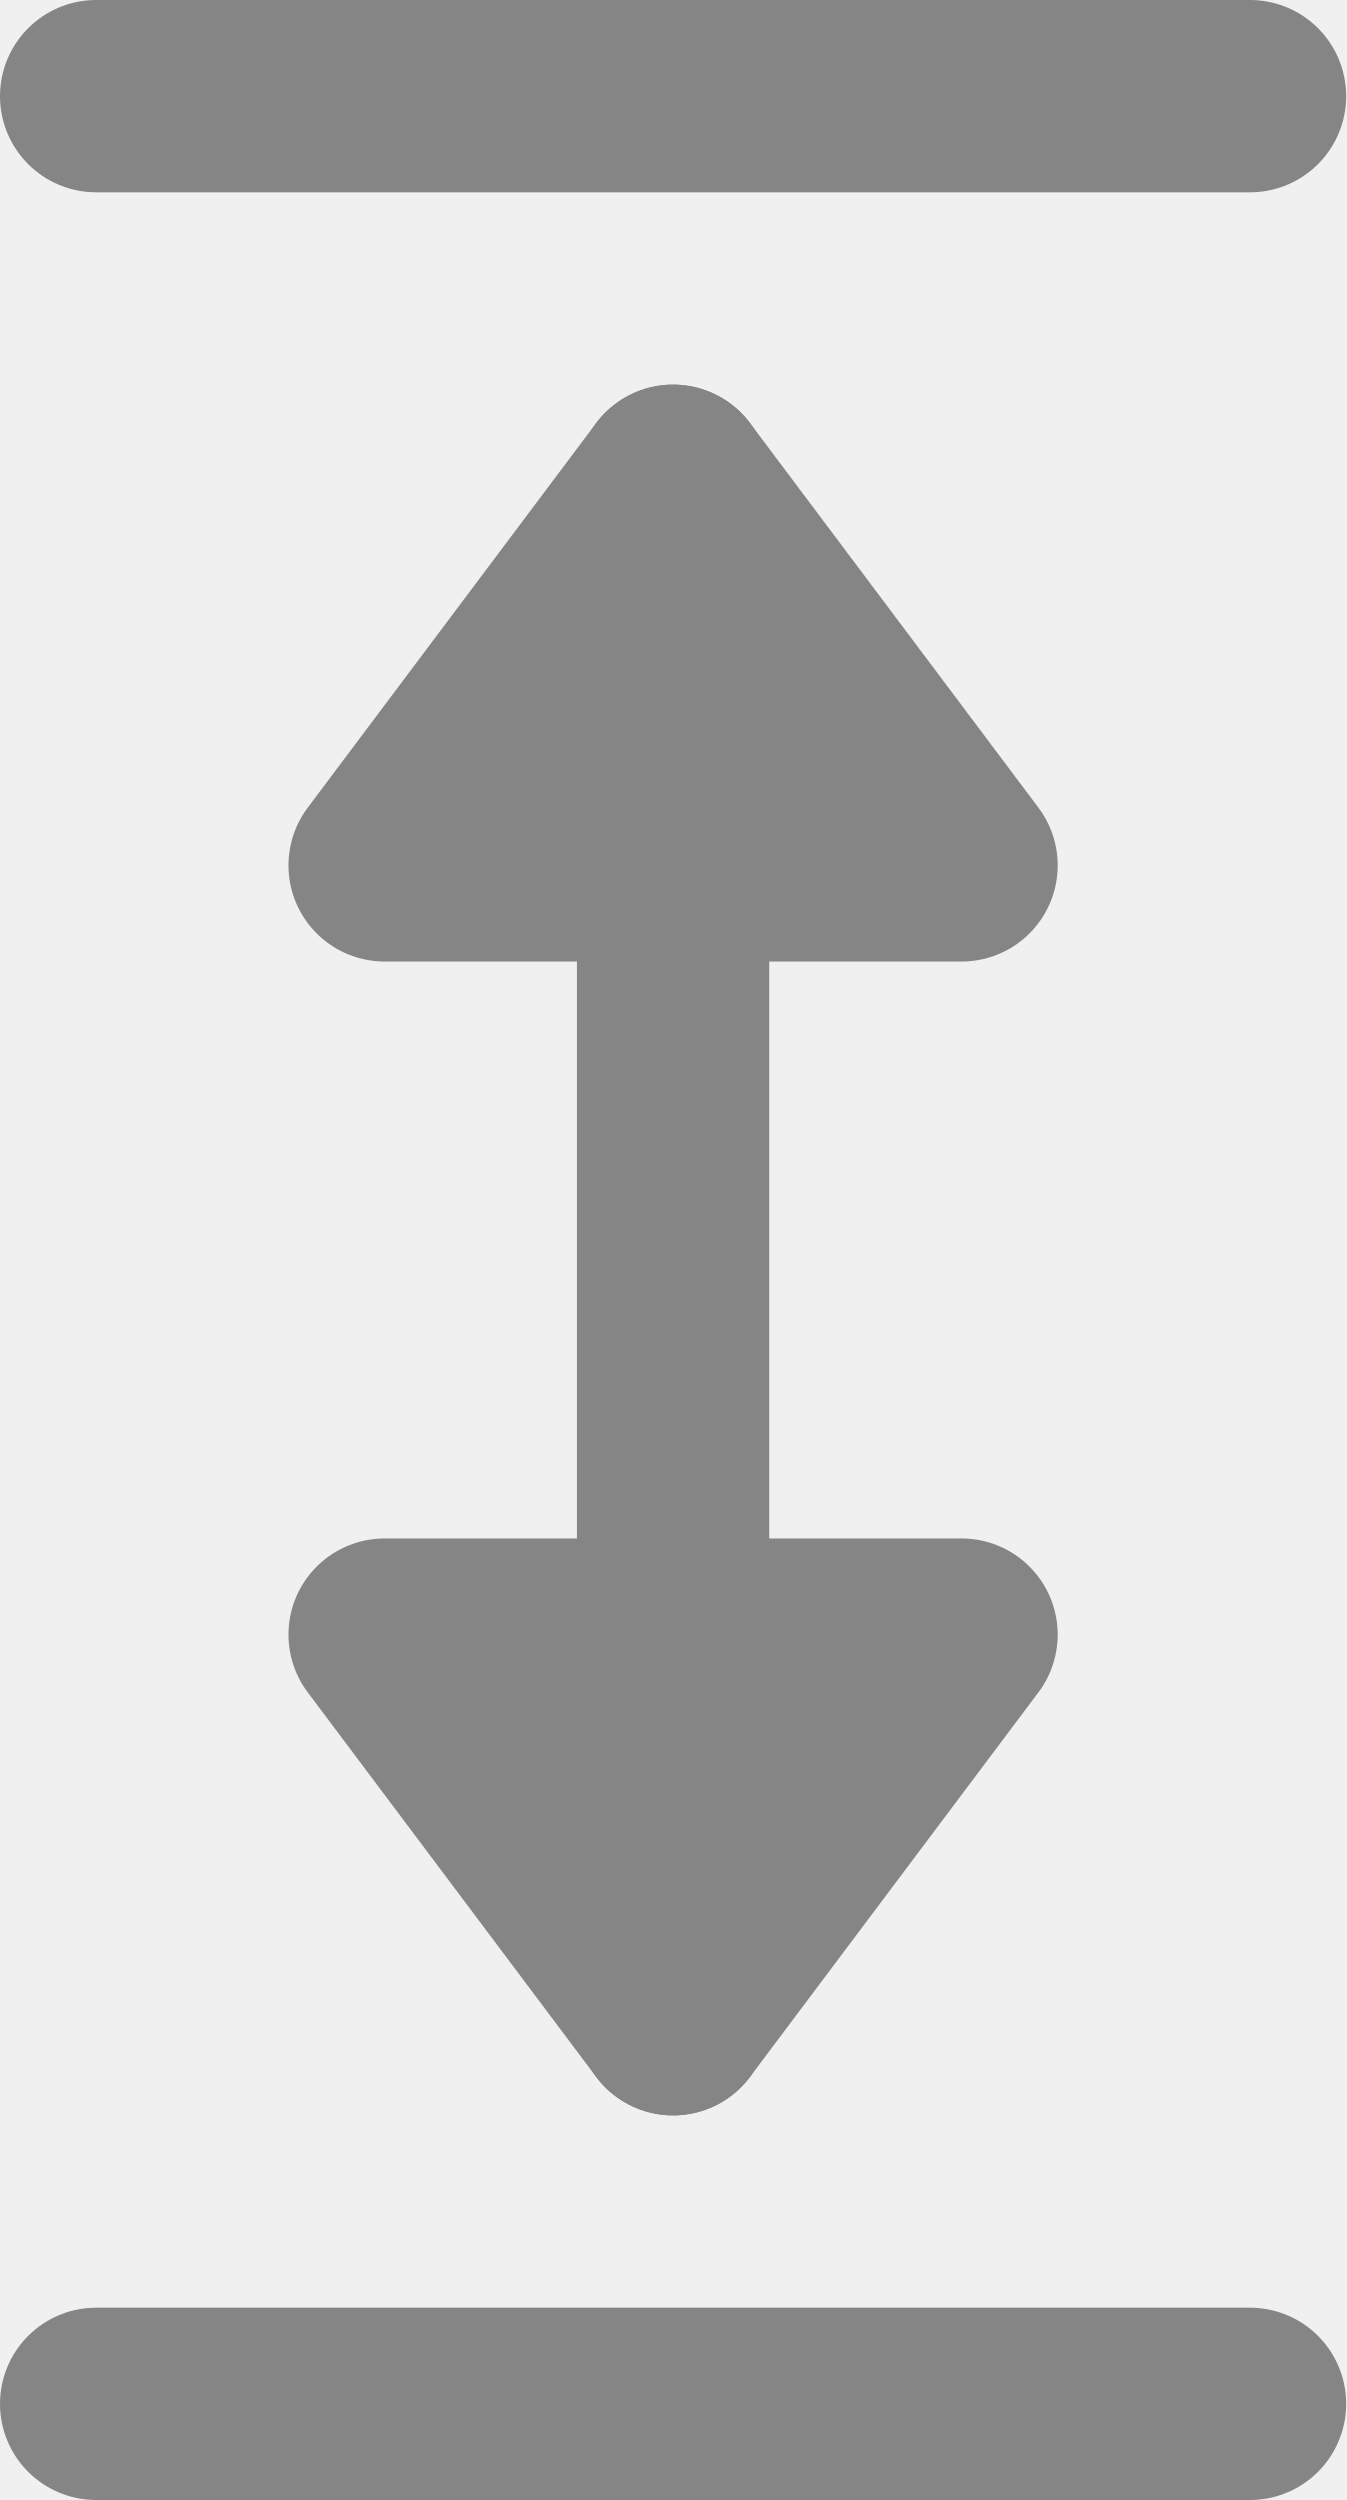
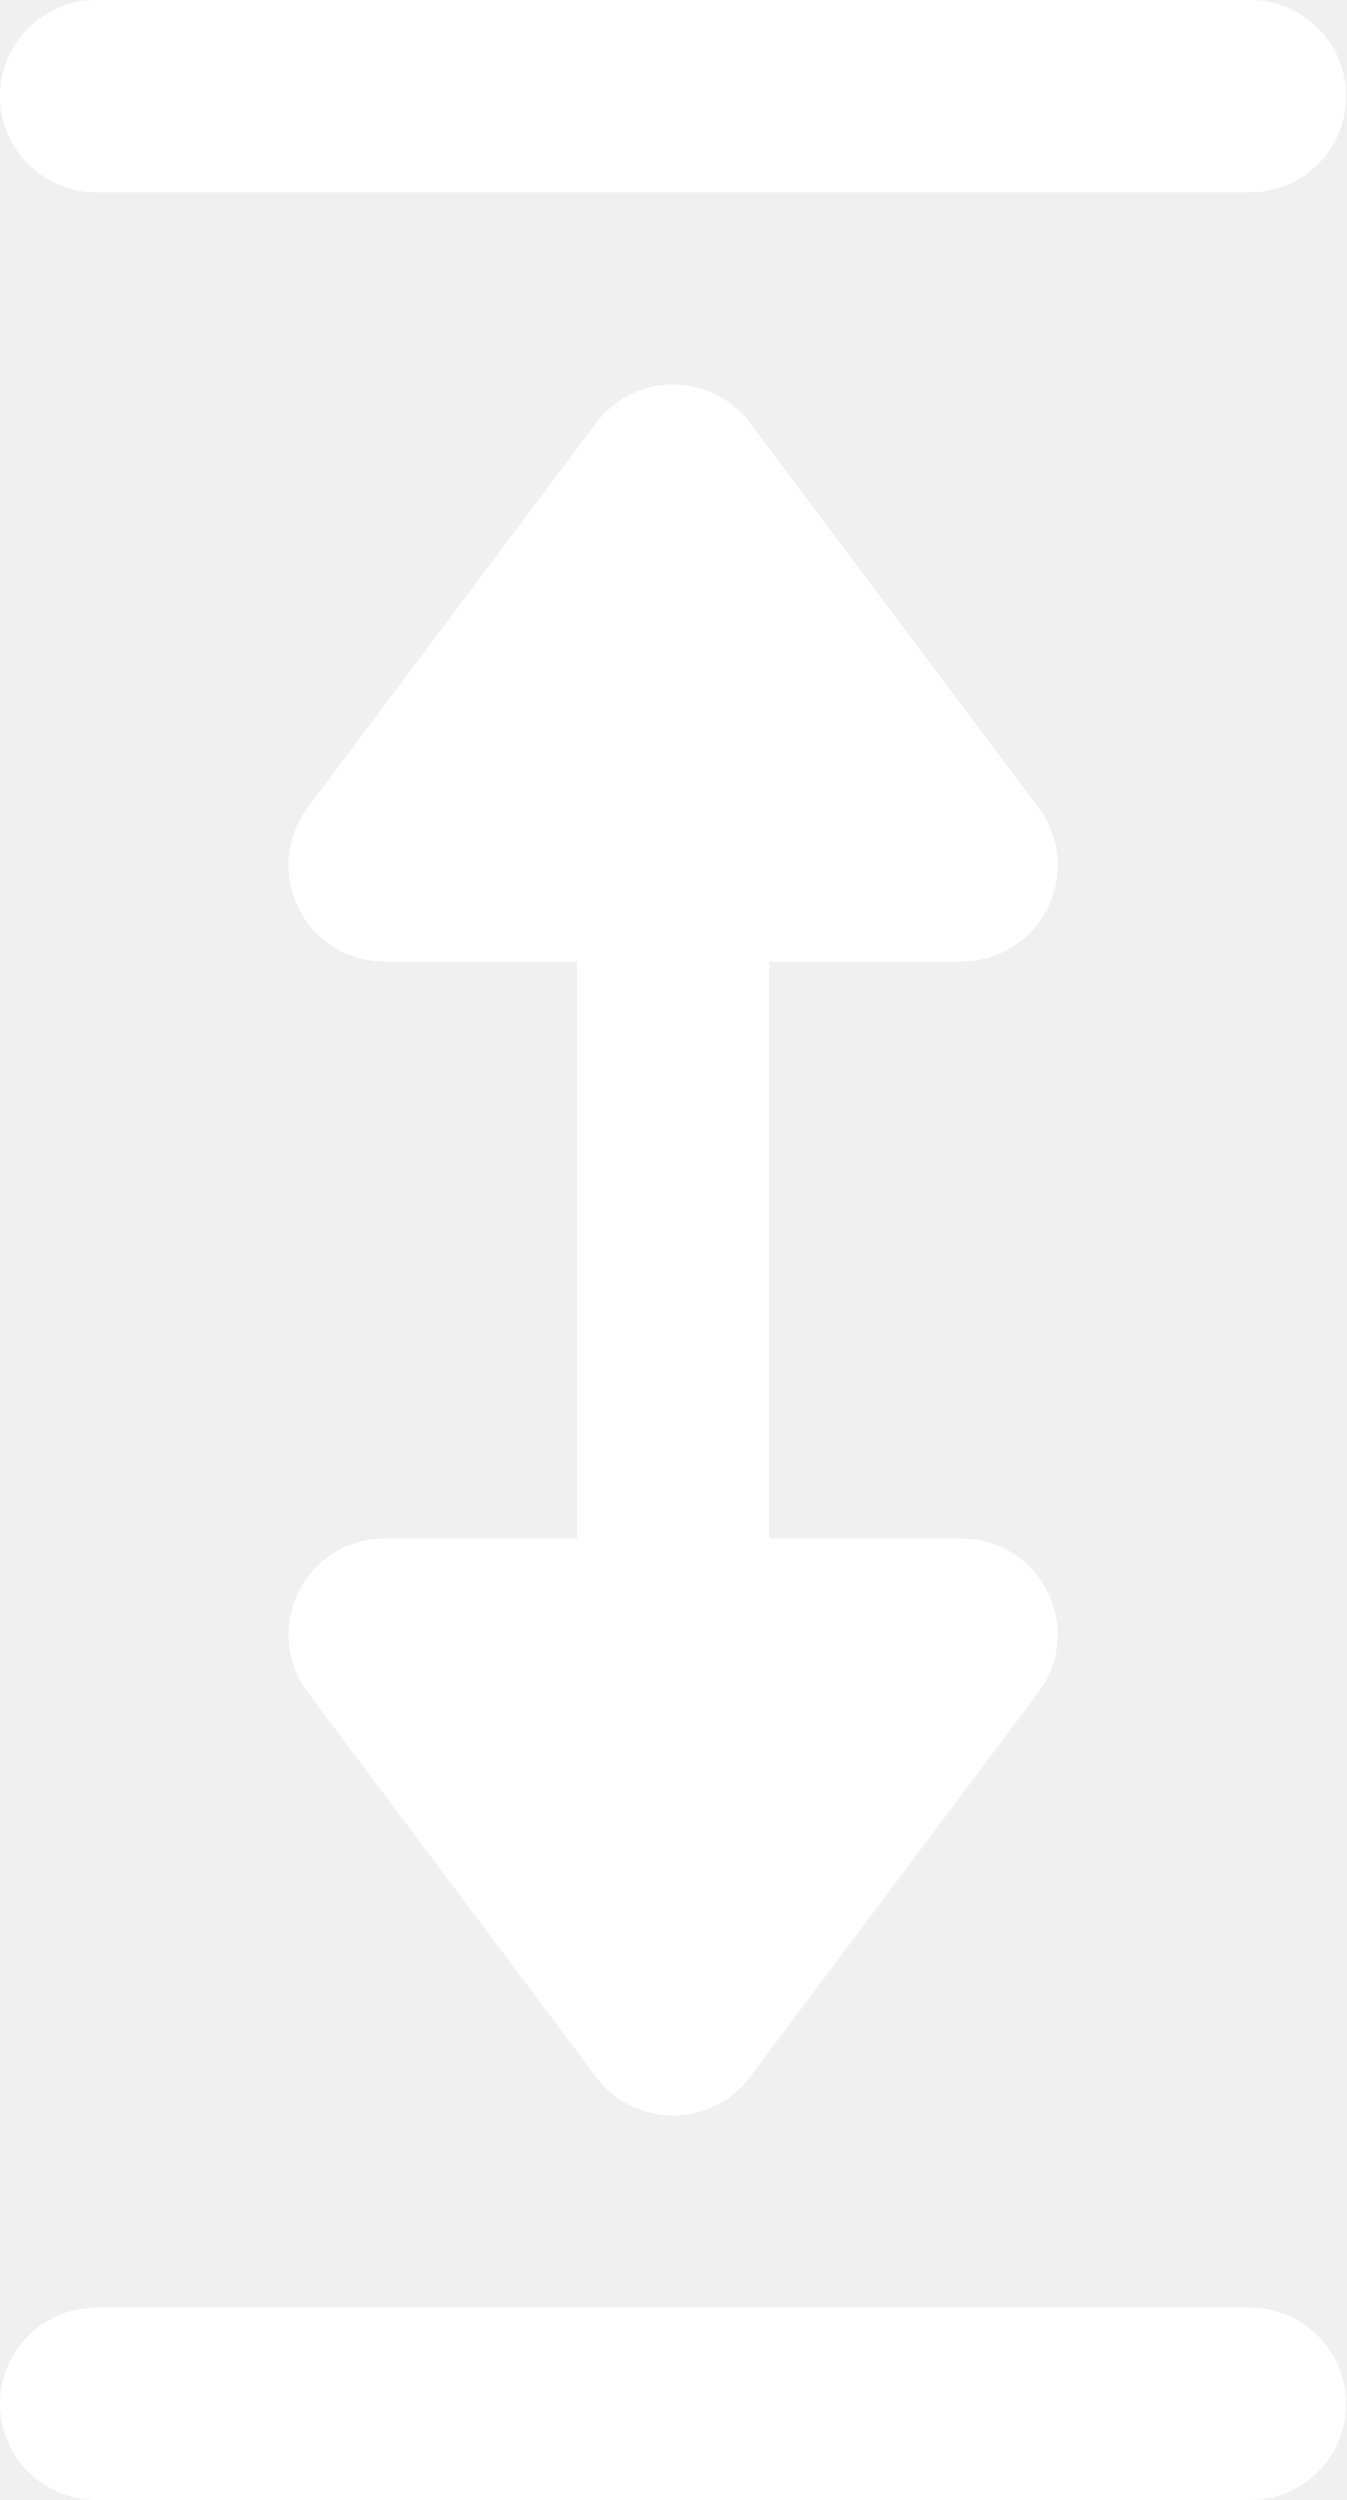
<svg xmlns="http://www.w3.org/2000/svg" width="14" height="26" viewBox="0 0 14 26">
  <g id="scale-out-y" transform="translate(-117 -375.2)">
-     <path id="Polygon_2" data-name="Polygon 2" d="M3,0,6,4H0Z" transform="translate(121 380.2)" fill="#858585" stroke="#858585" stroke-linecap="round" stroke-linejoin="round" stroke-width="2" />
-     <path id="Polygon_3" data-name="Polygon 3" d="M3,0,6,4H0Z" transform="translate(127 396.2) rotate(180)" fill="#858585" stroke="#858585" stroke-linecap="round" stroke-linejoin="round" stroke-width="2" />
-     <path id="Path_12" data-name="Path 12" d="M0,4V20" transform="translate(124 400.2) rotate(180)" fill="none" stroke="#858585" stroke-linecap="round" stroke-width="2" />
-     <path id="Path_17" data-name="Path 17" d="M0,3V15" transform="translate(115 400.2) rotate(-90)" fill="none" stroke="#858585" stroke-linecap="round" stroke-width="2" />
-     <path id="Path_18" data-name="Path 18" d="M0,3V15" transform="translate(115 376.2) rotate(-90)" fill="none" stroke="#858585" stroke-linecap="round" stroke-width="2" />
+     <path id="Polygon_2" data-name="Polygon 2" d="M3,0,6,4H0Z" transform="translate(121 380.2)" fill="#fff" stroke="#fff" stroke-linecap="round" stroke-linejoin="round" stroke-width="2" />
+     <path id="Polygon_3" data-name="Polygon 3" d="M3,0,6,4H0Z" transform="translate(127 396.2) rotate(180)" fill="#fff" stroke="#fff" stroke-linecap="round" stroke-linejoin="round" stroke-width="2" />
+     <path id="Path_12" data-name="Path 12" d="M0,4V20" transform="translate(124 400.2) rotate(180)" fill="none" stroke="#fff" stroke-linecap="round" stroke-width="2" />
+     <path id="Path_17" data-name="Path 17" d="M0,3V15" transform="translate(115 400.2) rotate(-90)" fill="none" stroke="#fff" stroke-linecap="round" stroke-width="2" />
+     <path id="Path_18" data-name="Path 18" d="M0,3V15" transform="translate(115 376.2) rotate(-90)" fill="none" stroke="#fff" stroke-linecap="round" stroke-width="2" />
  </g>
</svg>
